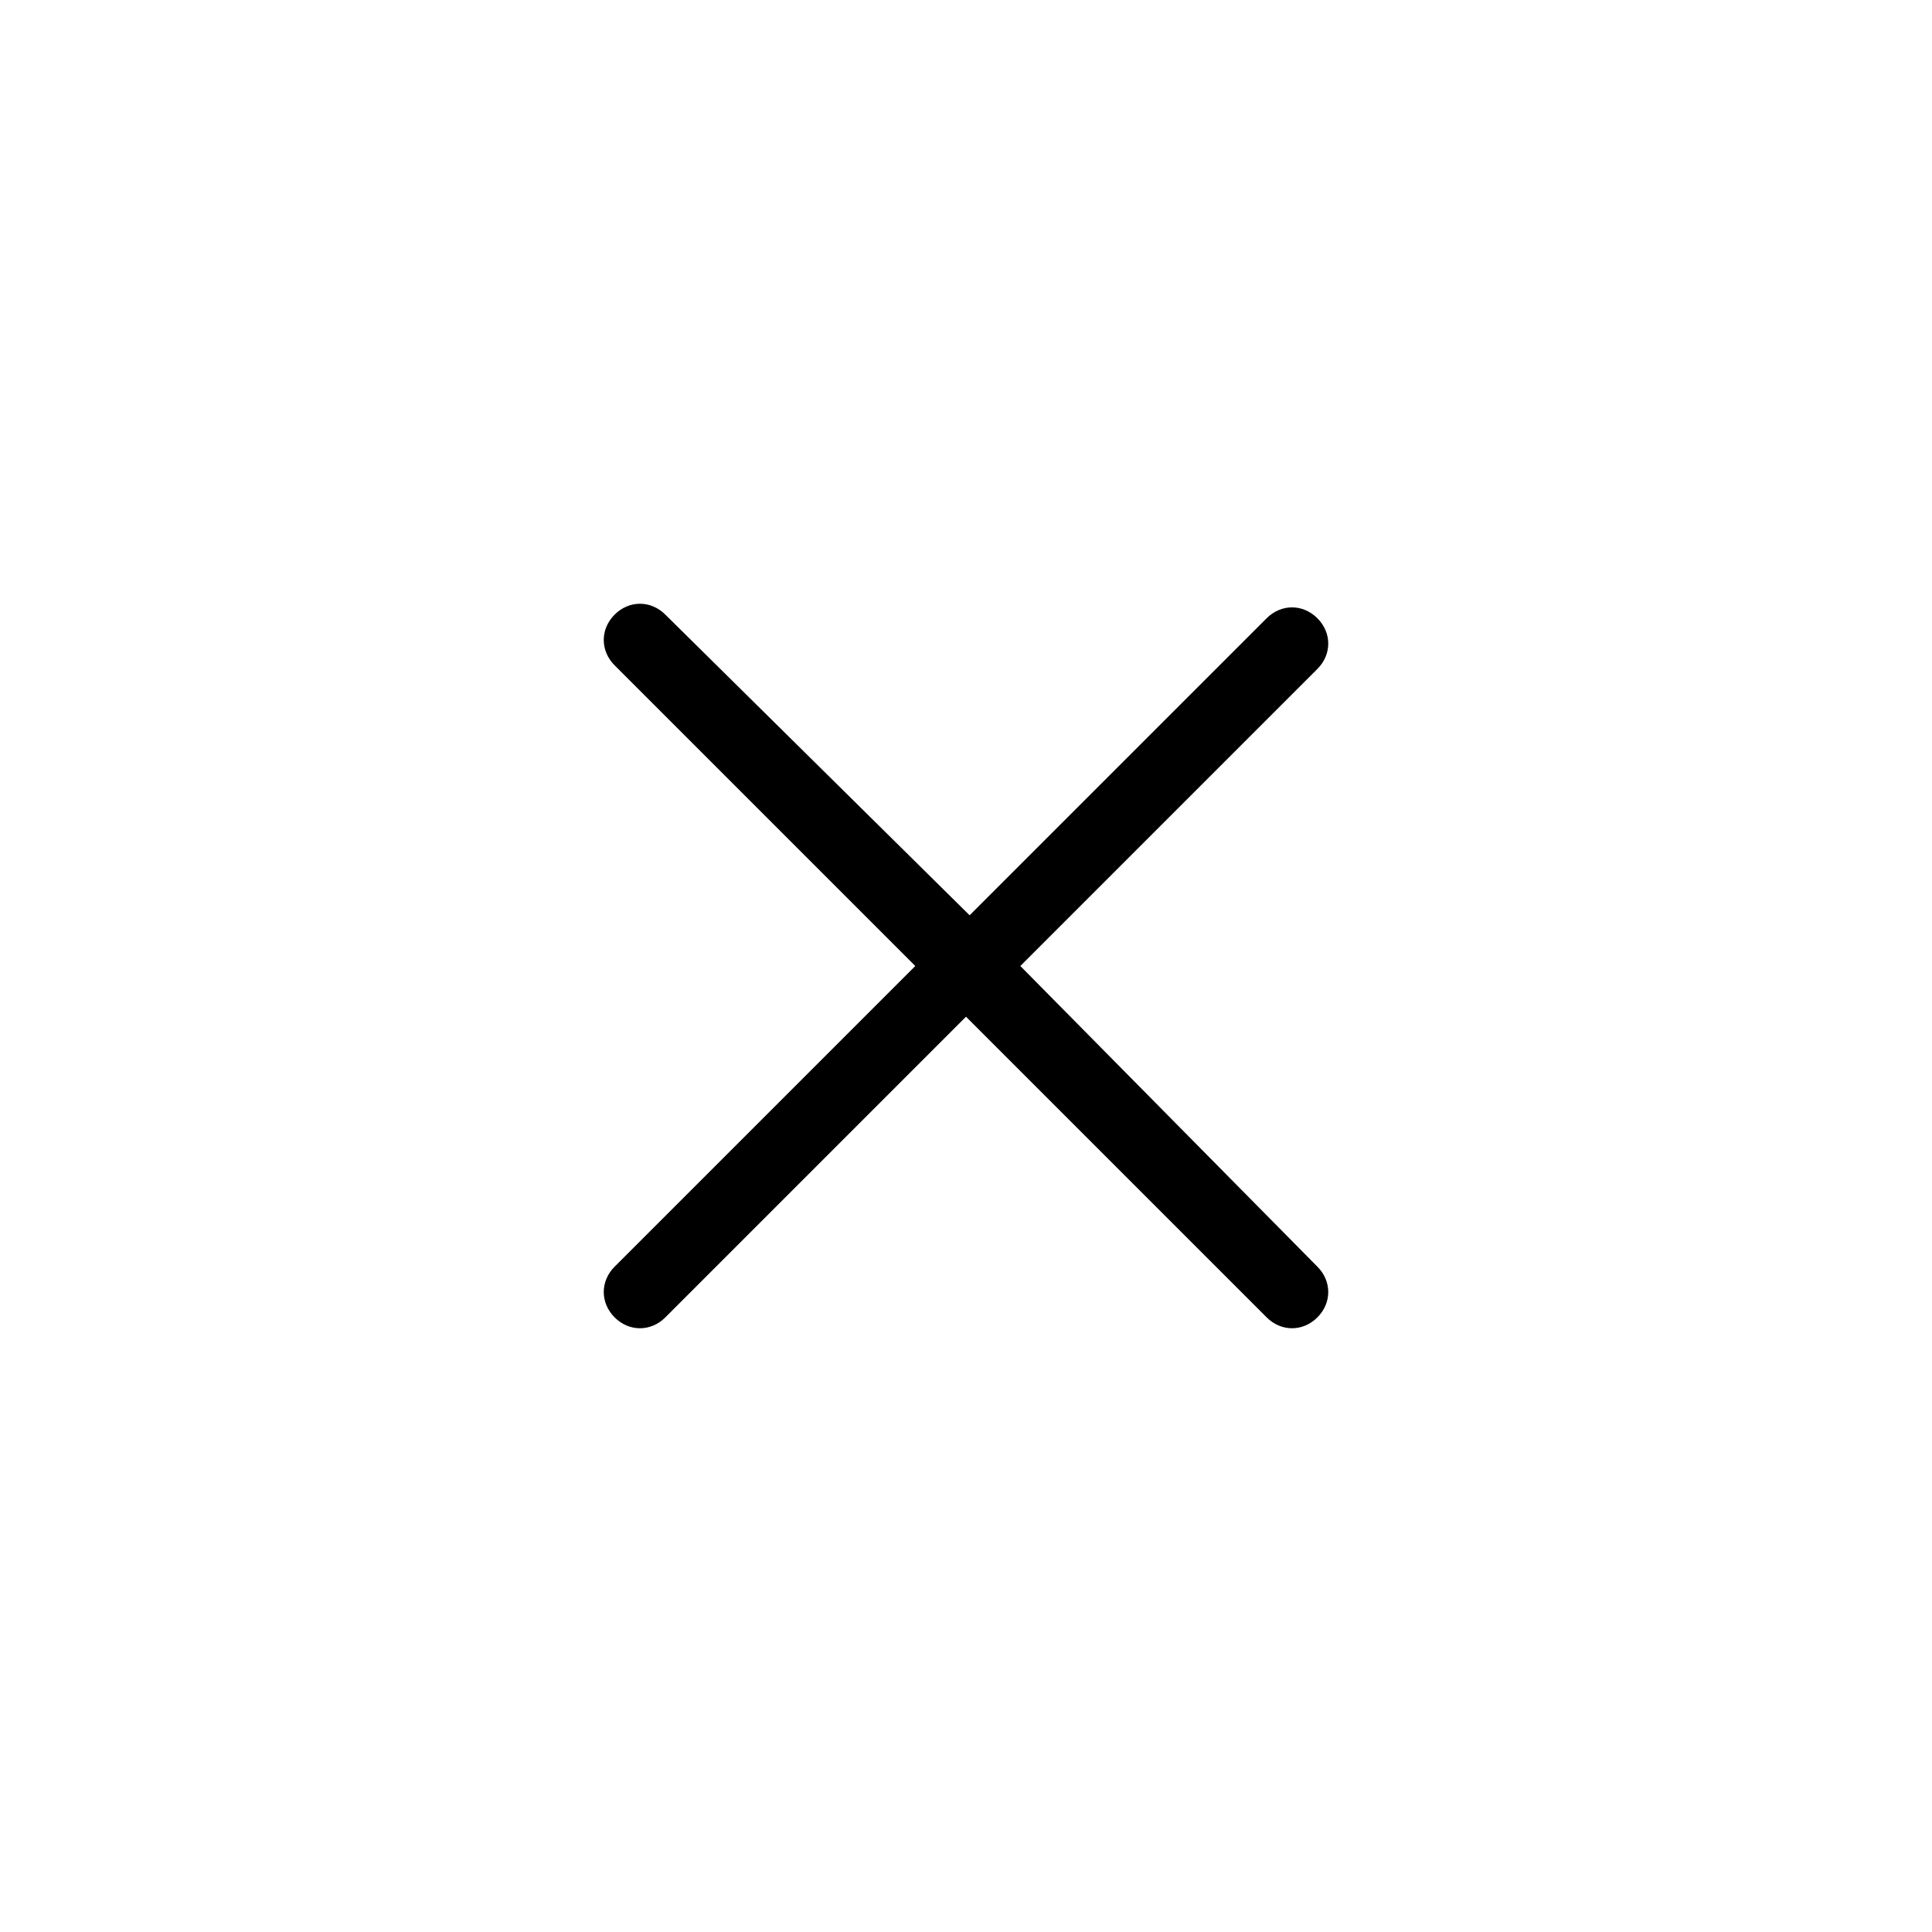
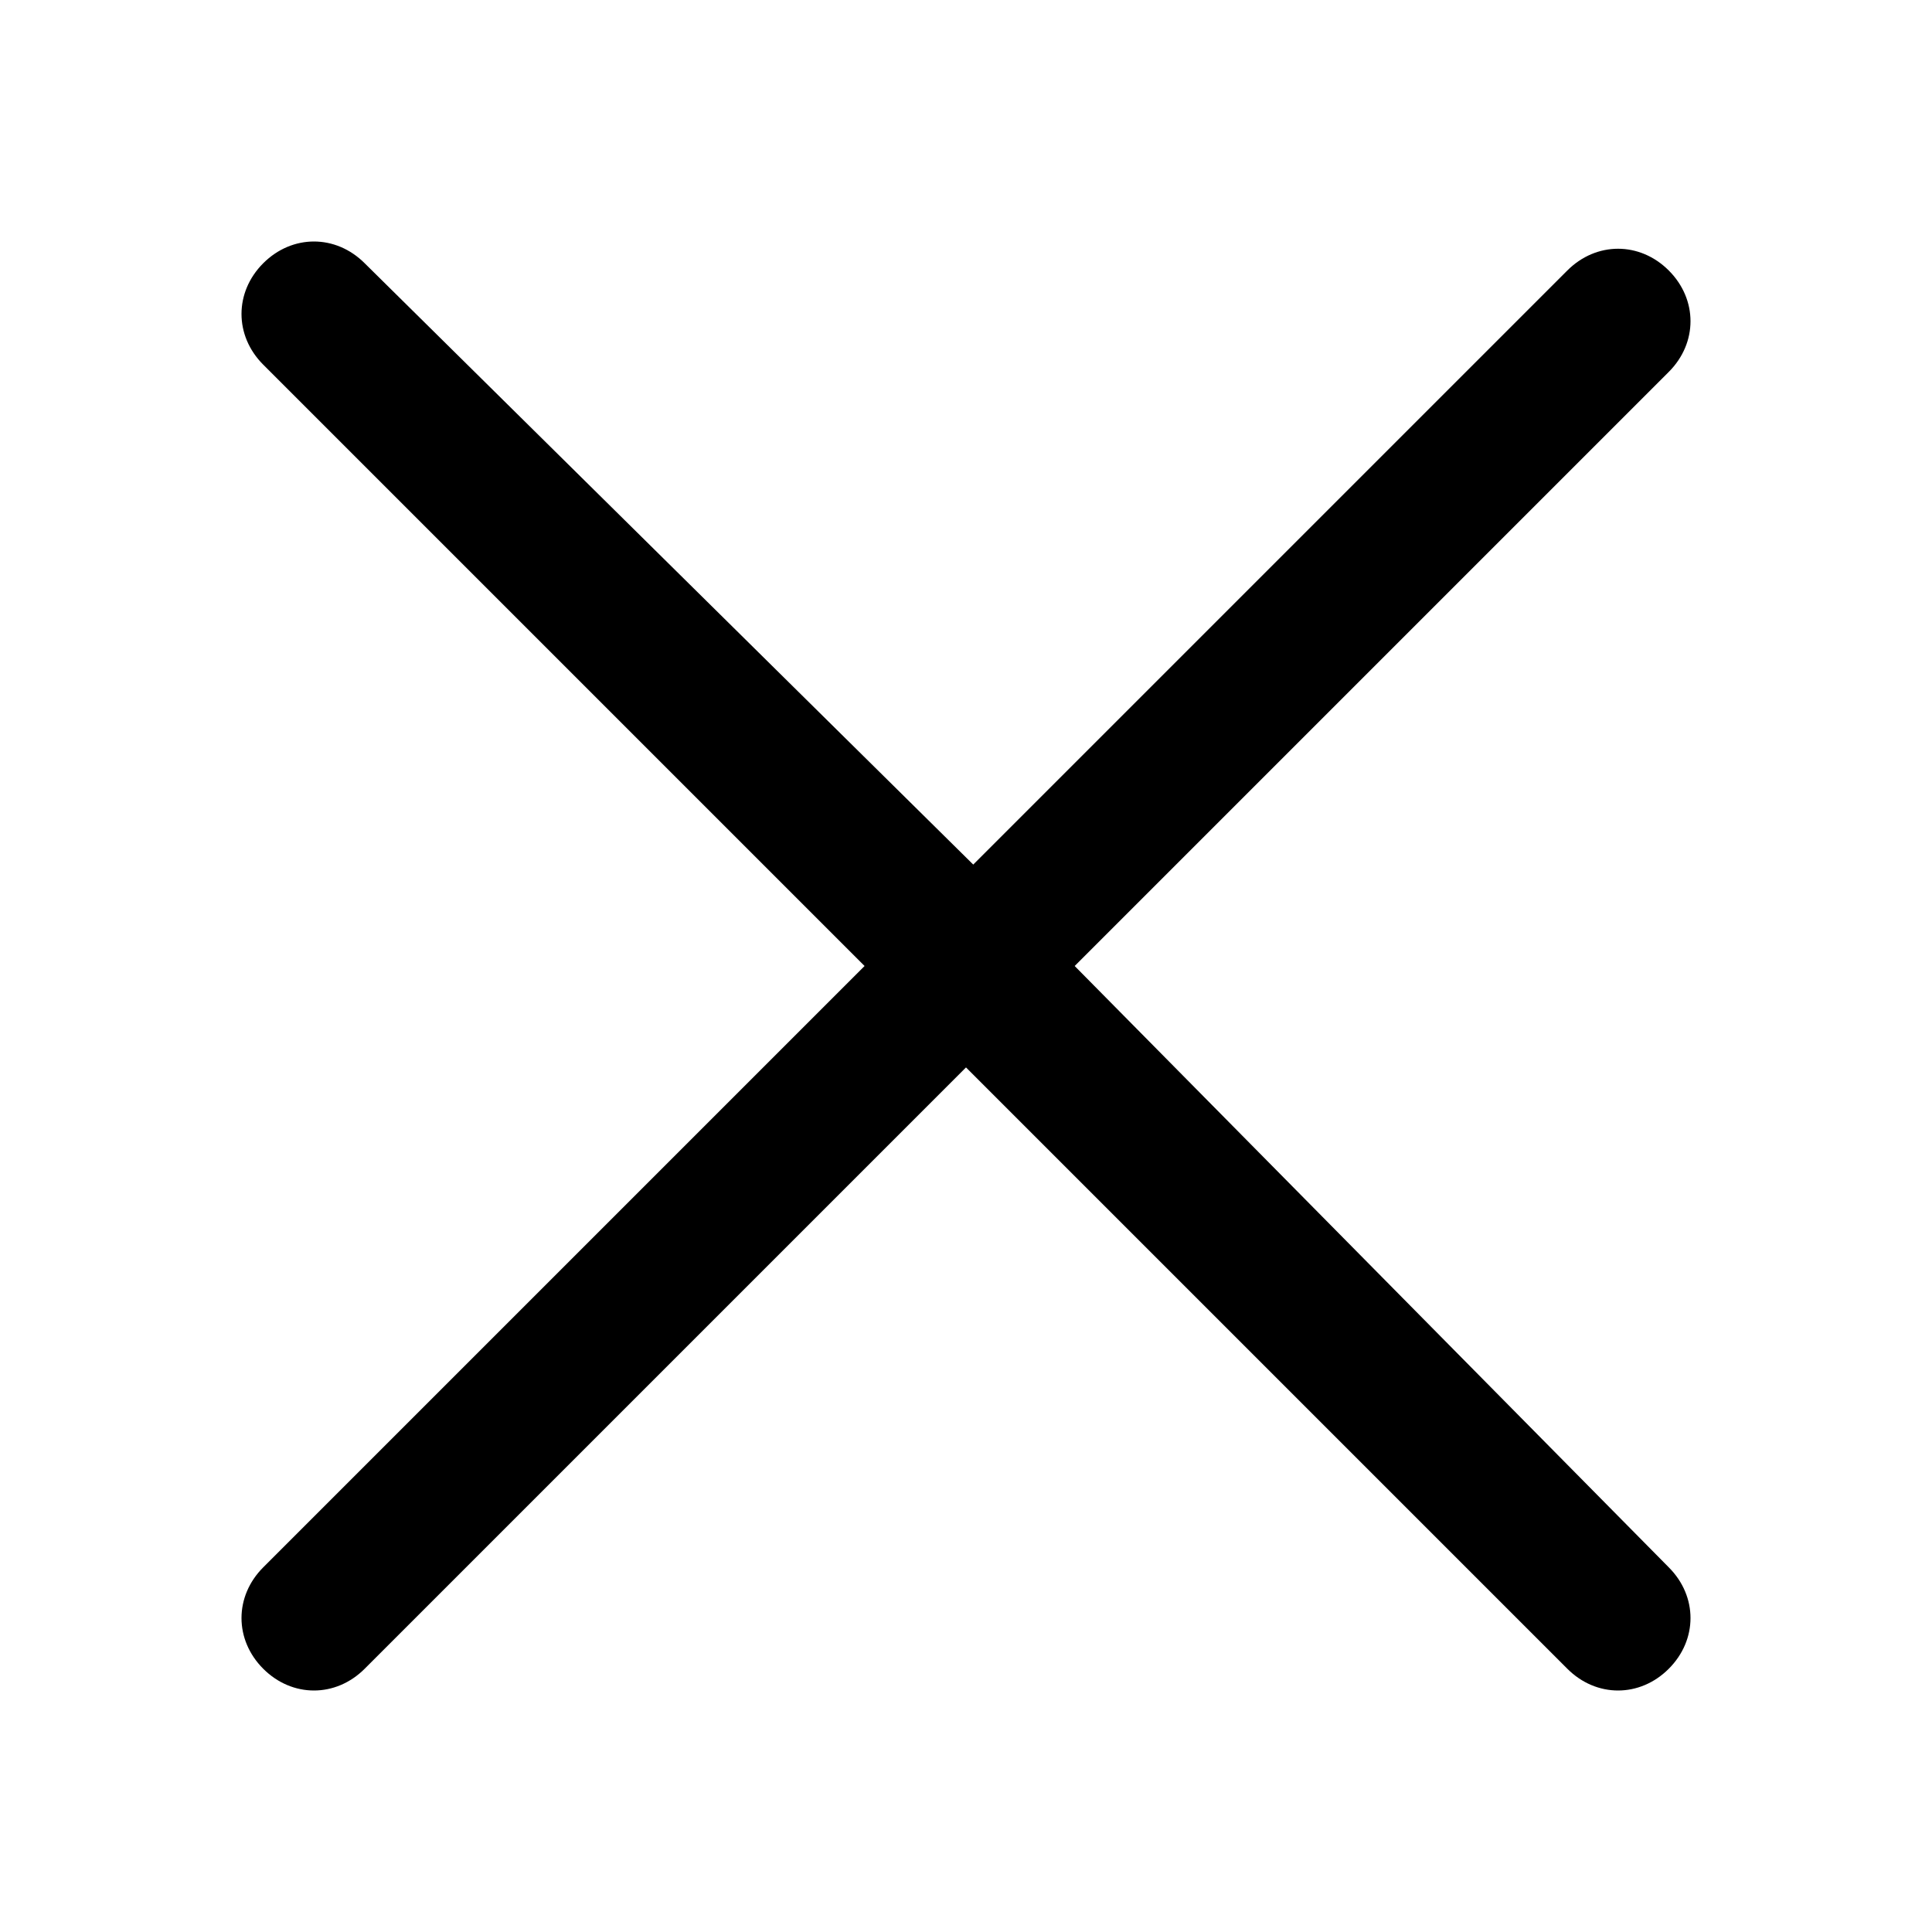
<svg xmlns="http://www.w3.org/2000/svg" height="32" viewBox="0 0 32 32" width="32" id="svg4136" version="1.1">
  <defs id="defs4142" />
-   <path d="M 16.9,16 21.82,11.08 c 0.24,-0.24 0.24,-0.6 0,-0.84 -0.24,-0.24 -0.6,-0.24 -0.84,0 l -4.92,4.92 -5.04,-4.98 c -0.24,-0.24 -0.6,-0.24 -0.84,0 -0.24,0.24 -0.24,0.6 0,0.84 L 15.16,16 10.18,20.98 c -0.24,0.24 -0.24,0.6 0,0.84 0.24,0.24 0.6,0.24 0.84,0 L 16,16.84 l 4.98,4.98 c 0.24,0.24 0.6,0.24 0.84,0 0.24,-0.24 0.24,-0.6 0,-0.84 L 16.9,16 Z" id="path4138" style="fill:#000000" />
+   <path d="m 17.8,16 9.84,-9.84 c 0.48,-0.48 0.48,-1.2 0,-1.68 -0.48,-0.48 -1.2,-0.48 -1.68,0 L 16.12,14.32 6.04,4.36 c -0.48,-0.48 -1.2,-0.48 -1.68,0 -0.48,0.48 -0.48,1.2 0,1.68 L 14.32,16 4.36,25.96 c -0.48,0.48 -0.48,1.2 0,1.68 0.48,0.48 1.2,0.48 1.68,0 l 9.96,-9.96 9.96,9.96 c 0.48,0.48 1.2,0.48 1.68,0 0.48,-0.48 0.48,-1.2 0,-1.68 l -9.84,-9.96 z" id="path4138" style="fill:#000000" />
  <g id="layer1" style="display:none">
    <circle style="opacity:1;fill:none;stroke:#000000;stroke-width:0.05;stroke-miterlimit:4;stroke-dasharray:none;stroke-opacity:1" id="path4140-7" cx="16" cy="16" r="16.001" />
  </g>
</svg>
